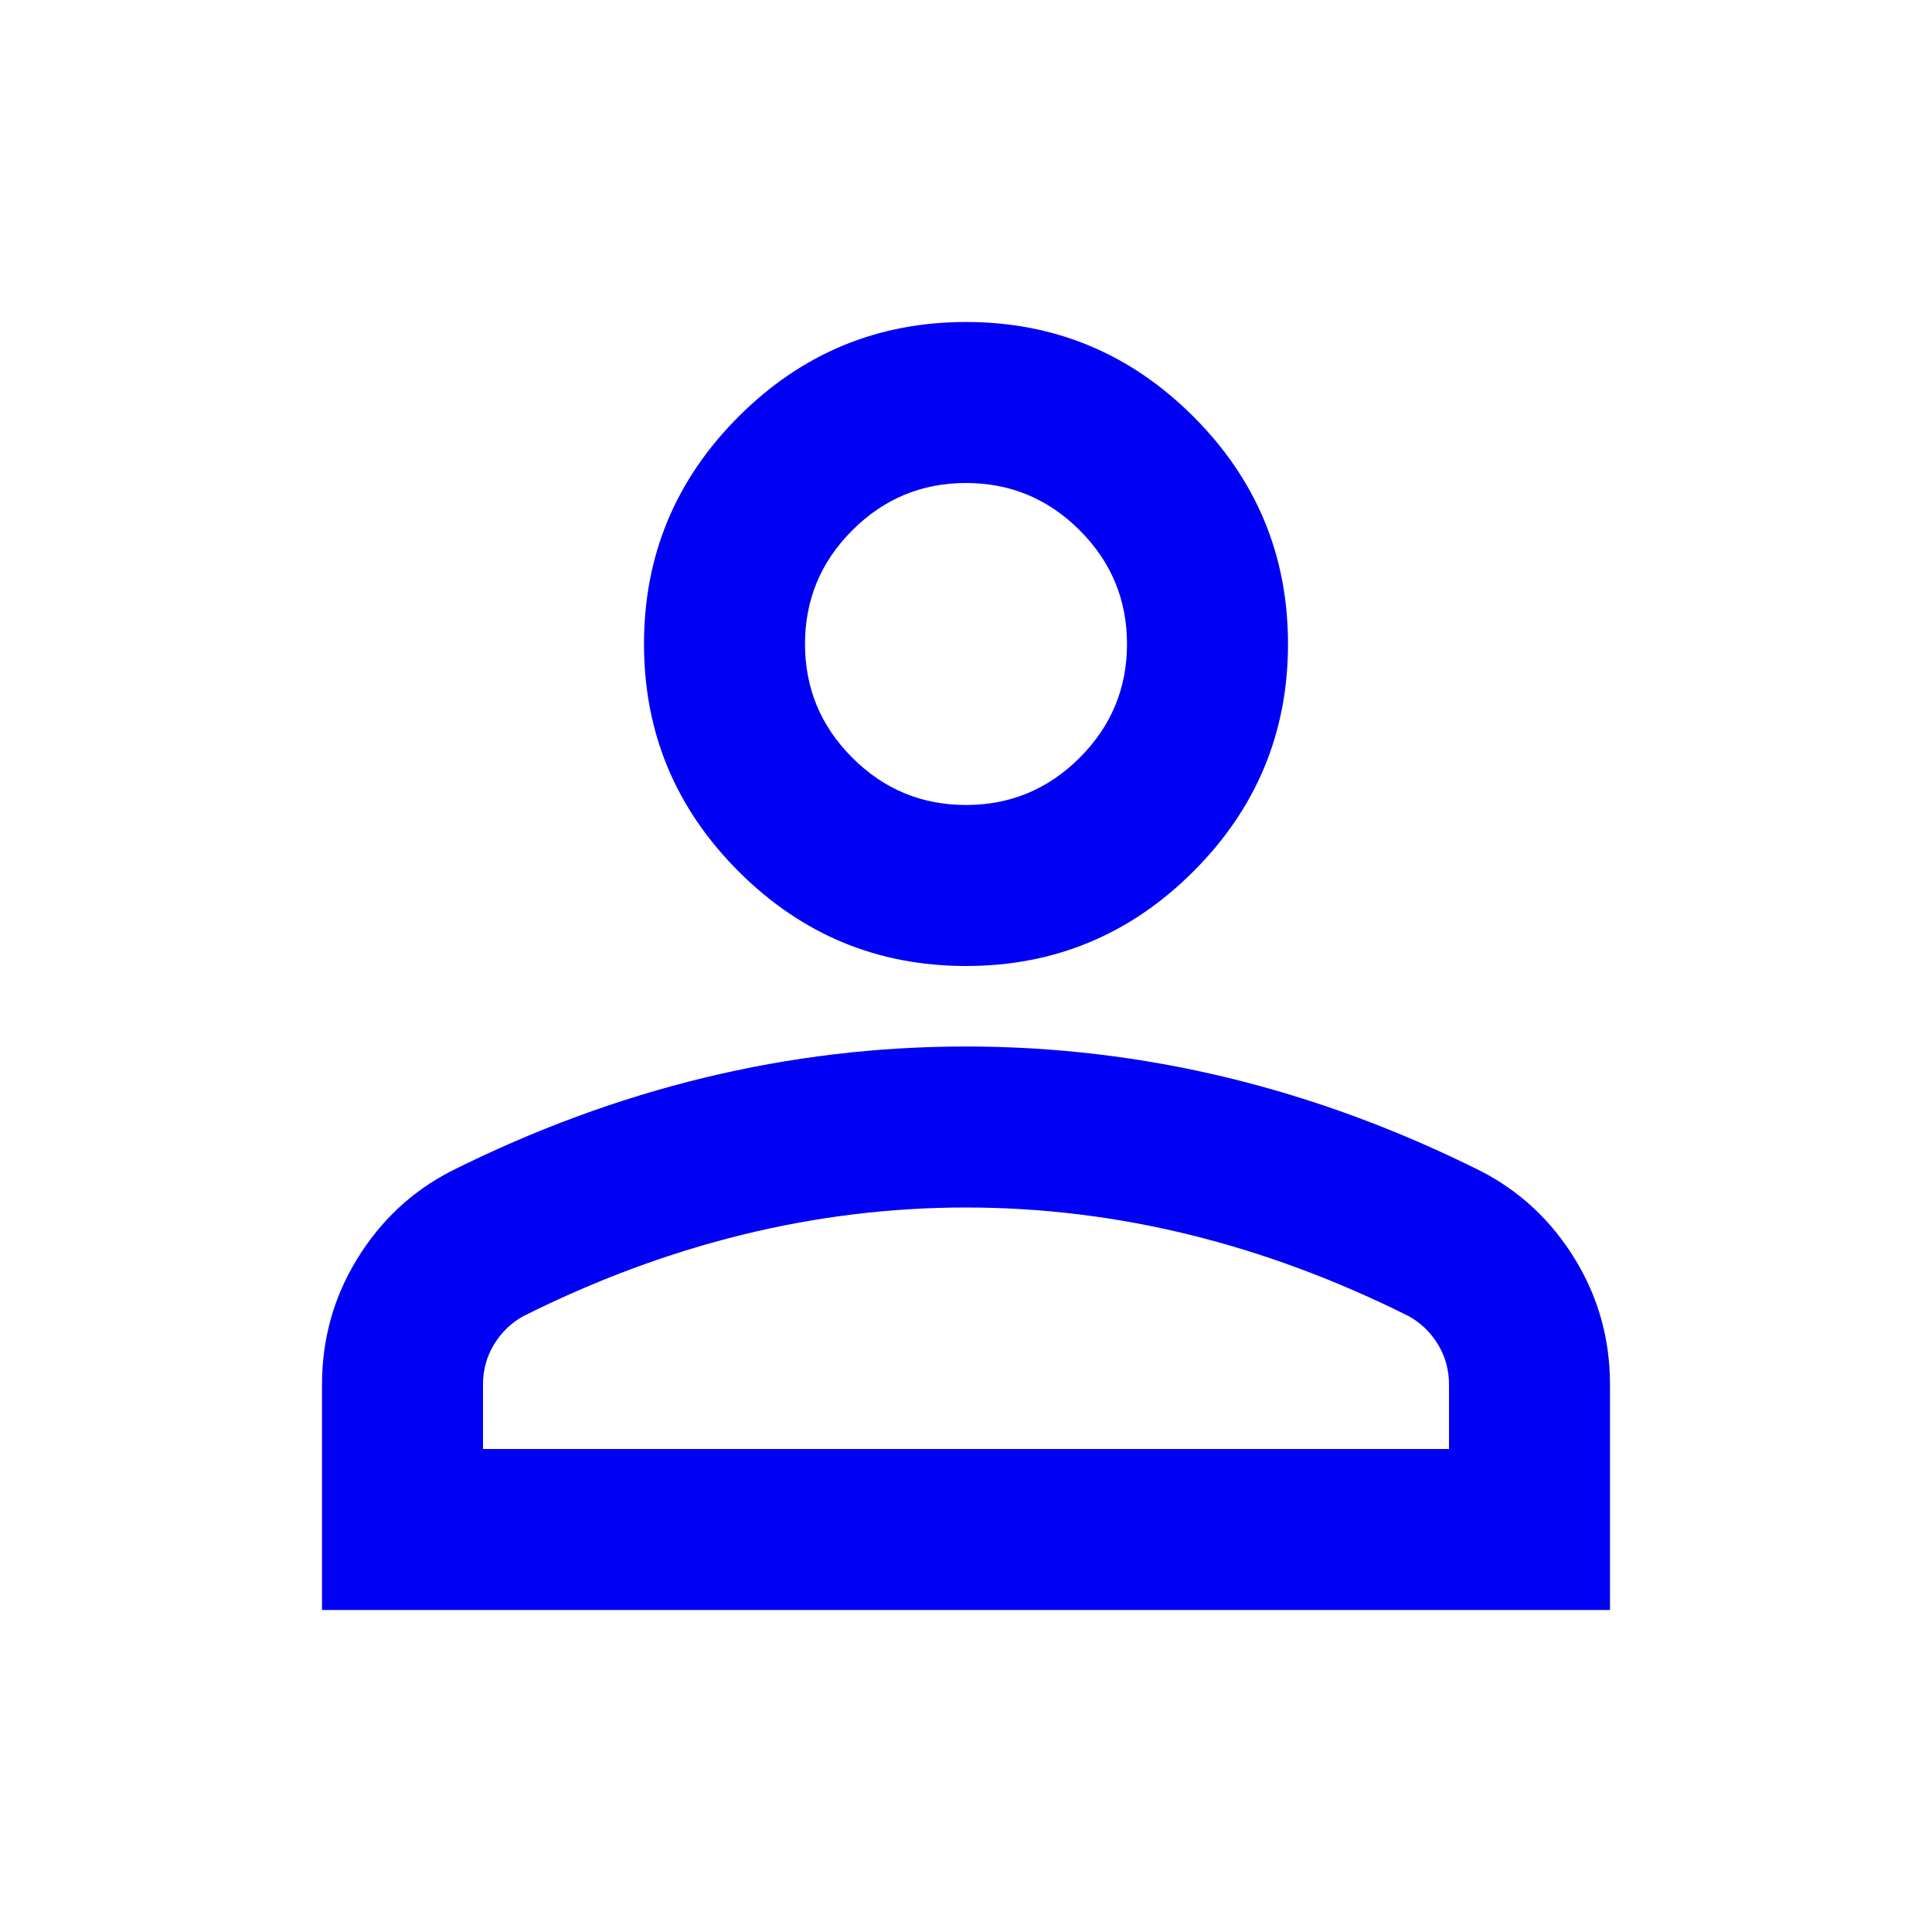
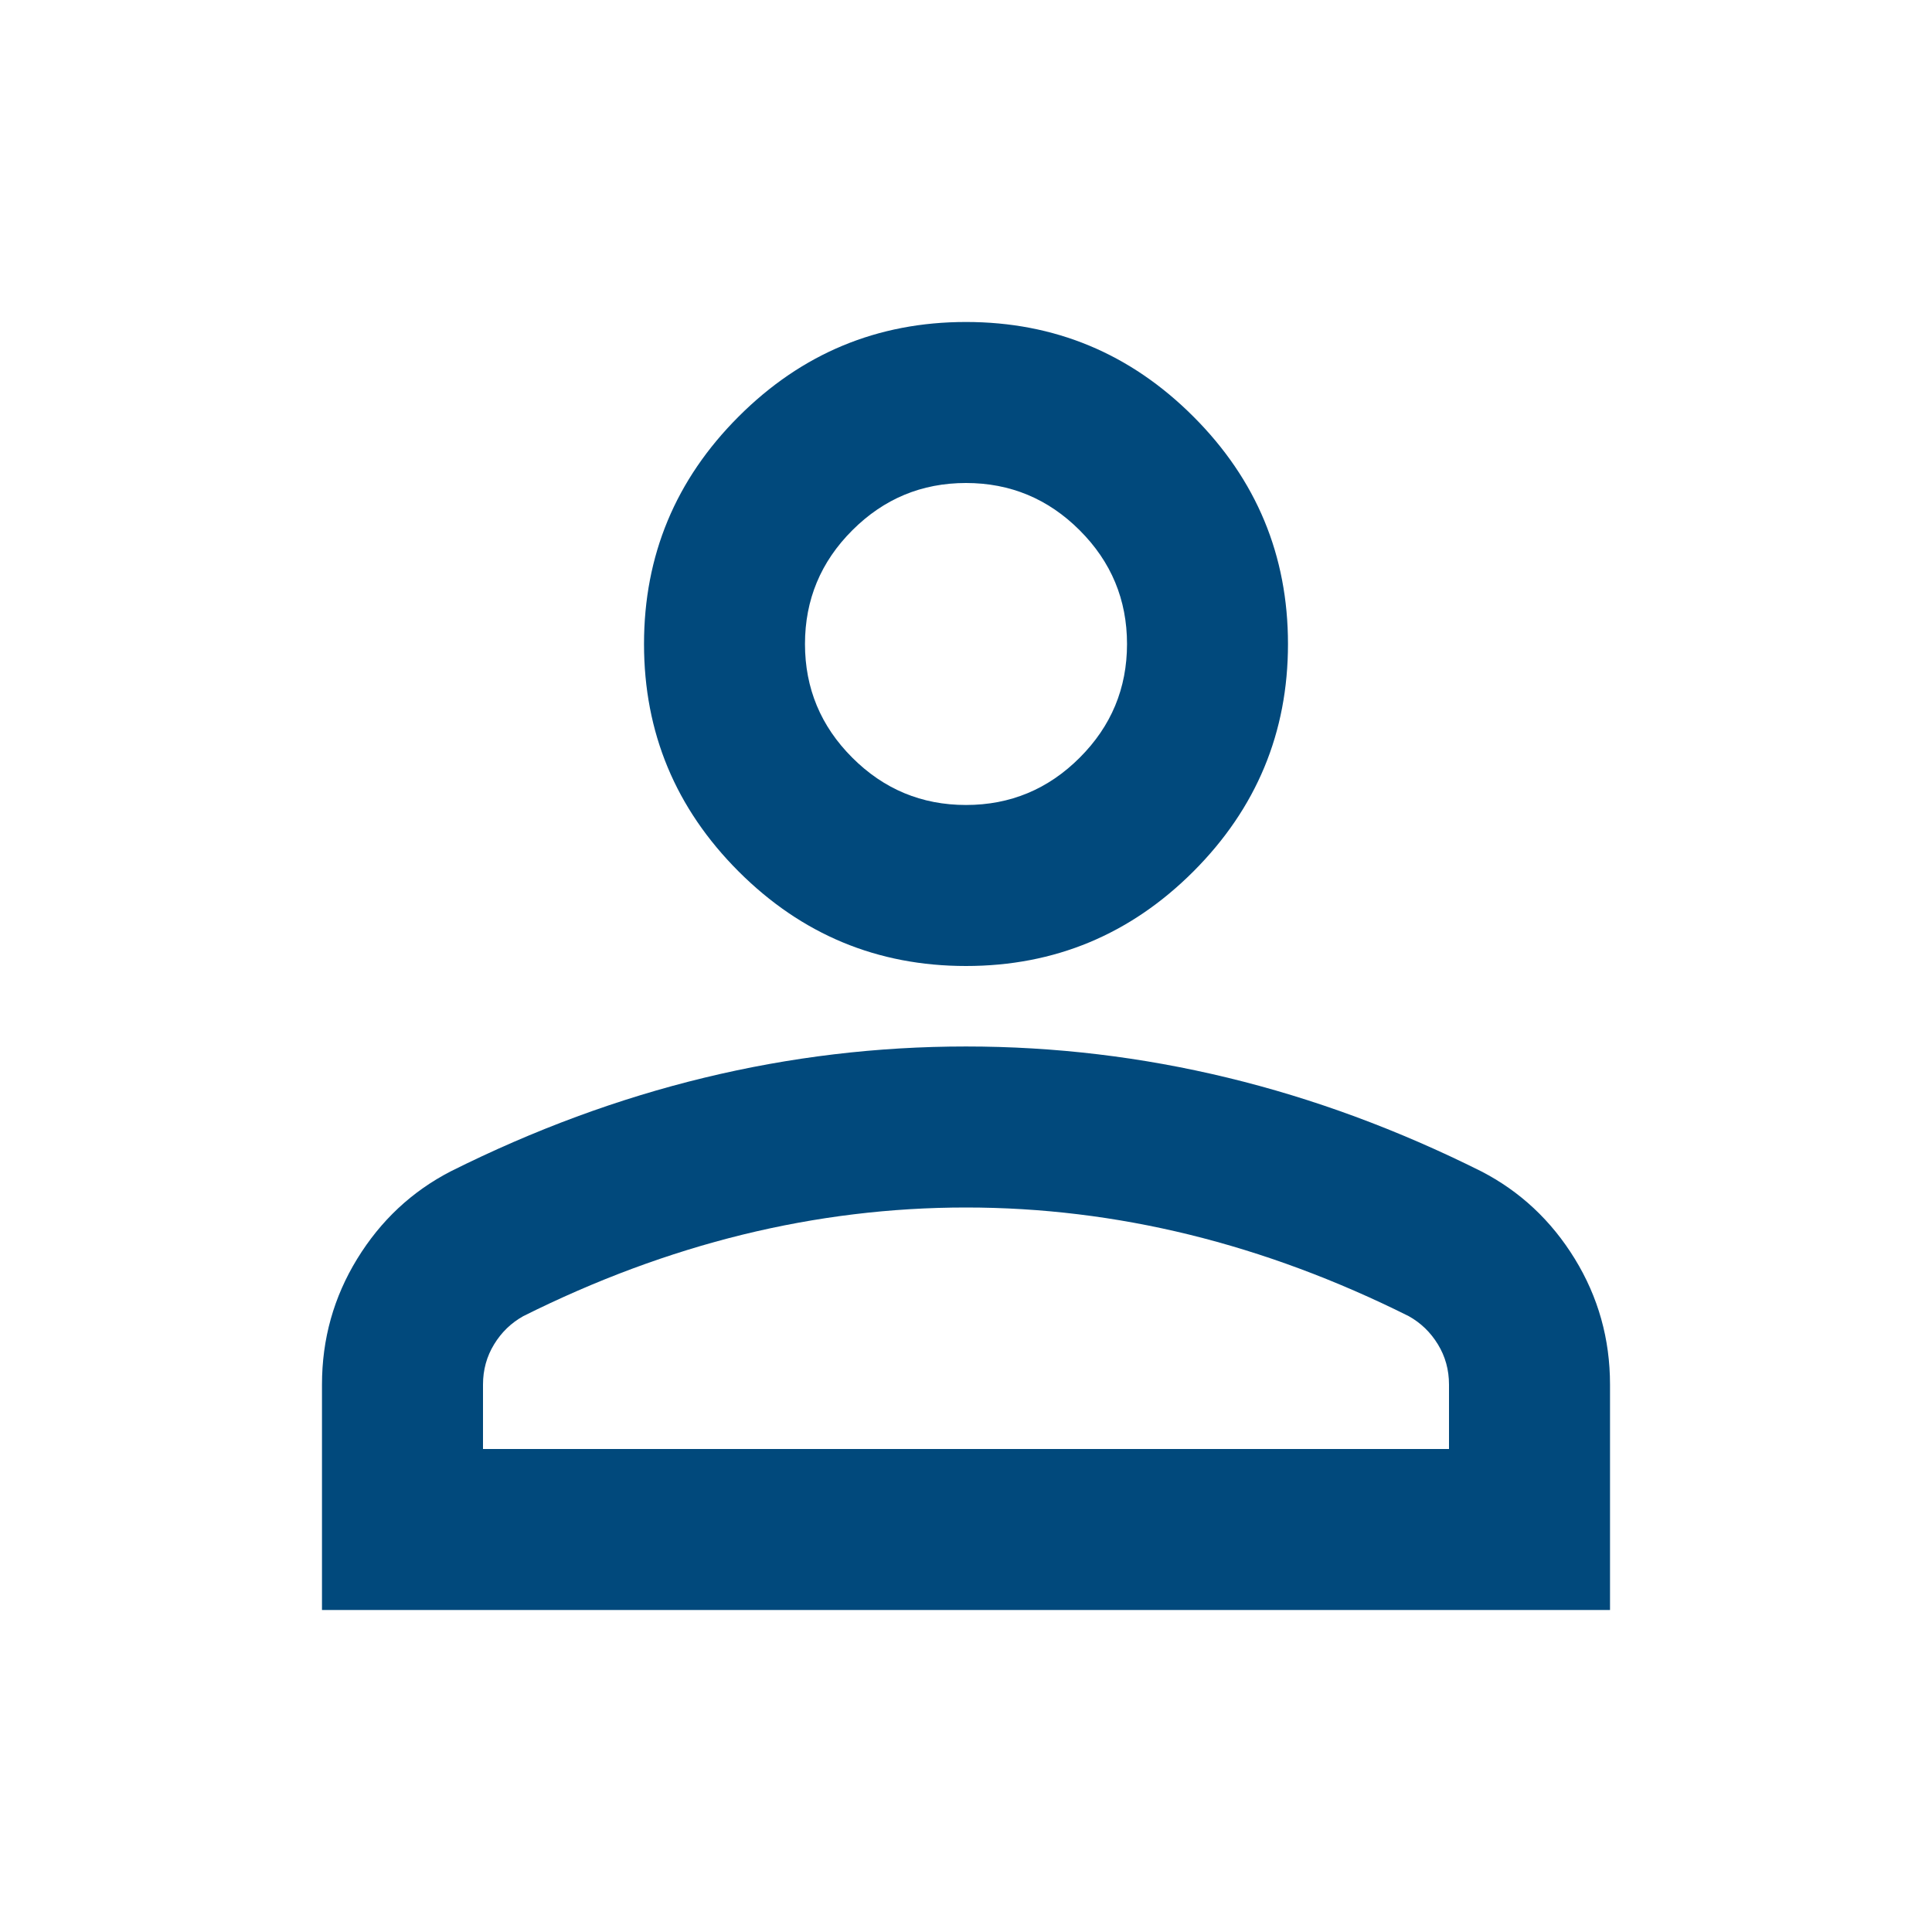
- <svg xmlns="http://www.w3.org/2000/svg" height="24px" viewBox="0 -960 960 960" width="24px" fill="#0000F5">
-   <path d="M480-480q-66 0-113-47t-47-113q0-66 47-113t113-47q66 0 113 47t47 113q0 66-47 113t-113 47ZM160-160v-112q0-34 17.5-62.5T224-378q62-31 126-46.5T480-440q66 0 130 15.5T736-378q29 15 46.5 43.5T800-272v112H160Zm80-80h480v-32q0-11-5.5-20T700-306q-54-27-109-40.5T480-360q-56 0-111 13.5T260-306q-9 5-14.5 14t-5.5 20v32Zm240-320q33 0 56.5-23.5T560-640q0-33-23.5-56.5T480-720q-33 0-56.5 23.5T400-640q0 33 23.5 56.5T480-560Zm0-80Zm0 400Z" />
+ <svg xmlns="http://www.w3.org/2000/svg" width="38" height="38" viewBox="0 0 38 38" fill="none">
+   <path d="M19 19C17.258 19 15.767 18.38 14.527 17.14C13.287 15.899 12.667 14.408 12.667 12.667C12.667 10.925 13.287 9.434 14.527 8.194C15.767 6.953 17.258 6.333 19 6.333C20.742 6.333 22.233 6.953 23.473 8.194C24.713 9.434 25.333 10.925 25.333 12.667C25.333 14.408 24.713 15.899 23.473 17.14C22.233 18.38 20.742 19 19 19ZM6.333 31.667V27.233C6.333 26.336 6.564 25.512 7.026 24.759C7.488 24.007 8.101 23.433 8.867 23.038C10.503 22.22 12.165 21.606 13.854 21.197C15.543 20.788 17.258 20.583 19 20.583C20.742 20.583 22.457 20.788 24.146 21.197C25.835 21.606 27.497 22.22 29.133 23.038C29.899 23.433 30.512 24.007 30.974 24.759C31.436 25.512 31.667 26.336 31.667 27.233V31.667H6.333ZM9.5 28.5H28.5V27.233C28.5 26.943 28.427 26.679 28.282 26.442C28.137 26.204 27.946 26.02 27.708 25.887C26.283 25.175 24.845 24.641 23.394 24.284C21.942 23.928 20.478 23.75 19 23.75C17.522 23.75 16.058 23.928 14.606 24.284C13.155 24.641 11.717 25.175 10.292 25.887C10.054 26.02 9.863 26.204 9.718 26.442C9.573 26.679 9.5 26.943 9.5 27.233V28.5ZM19 15.833C19.871 15.833 20.616 15.523 21.236 14.903C21.857 14.283 22.167 13.537 22.167 12.667C22.167 11.796 21.857 11.05 21.236 10.43C20.616 9.81 19.871 9.5 19 9.5C18.129 9.5 17.384 9.81 16.764 10.43C16.143 11.05 15.833 11.796 15.833 12.667C15.833 13.537 16.143 14.283 16.764 14.903C17.384 15.523 18.129 15.833 19 15.833Z" fill="#01497C" />
</svg>
